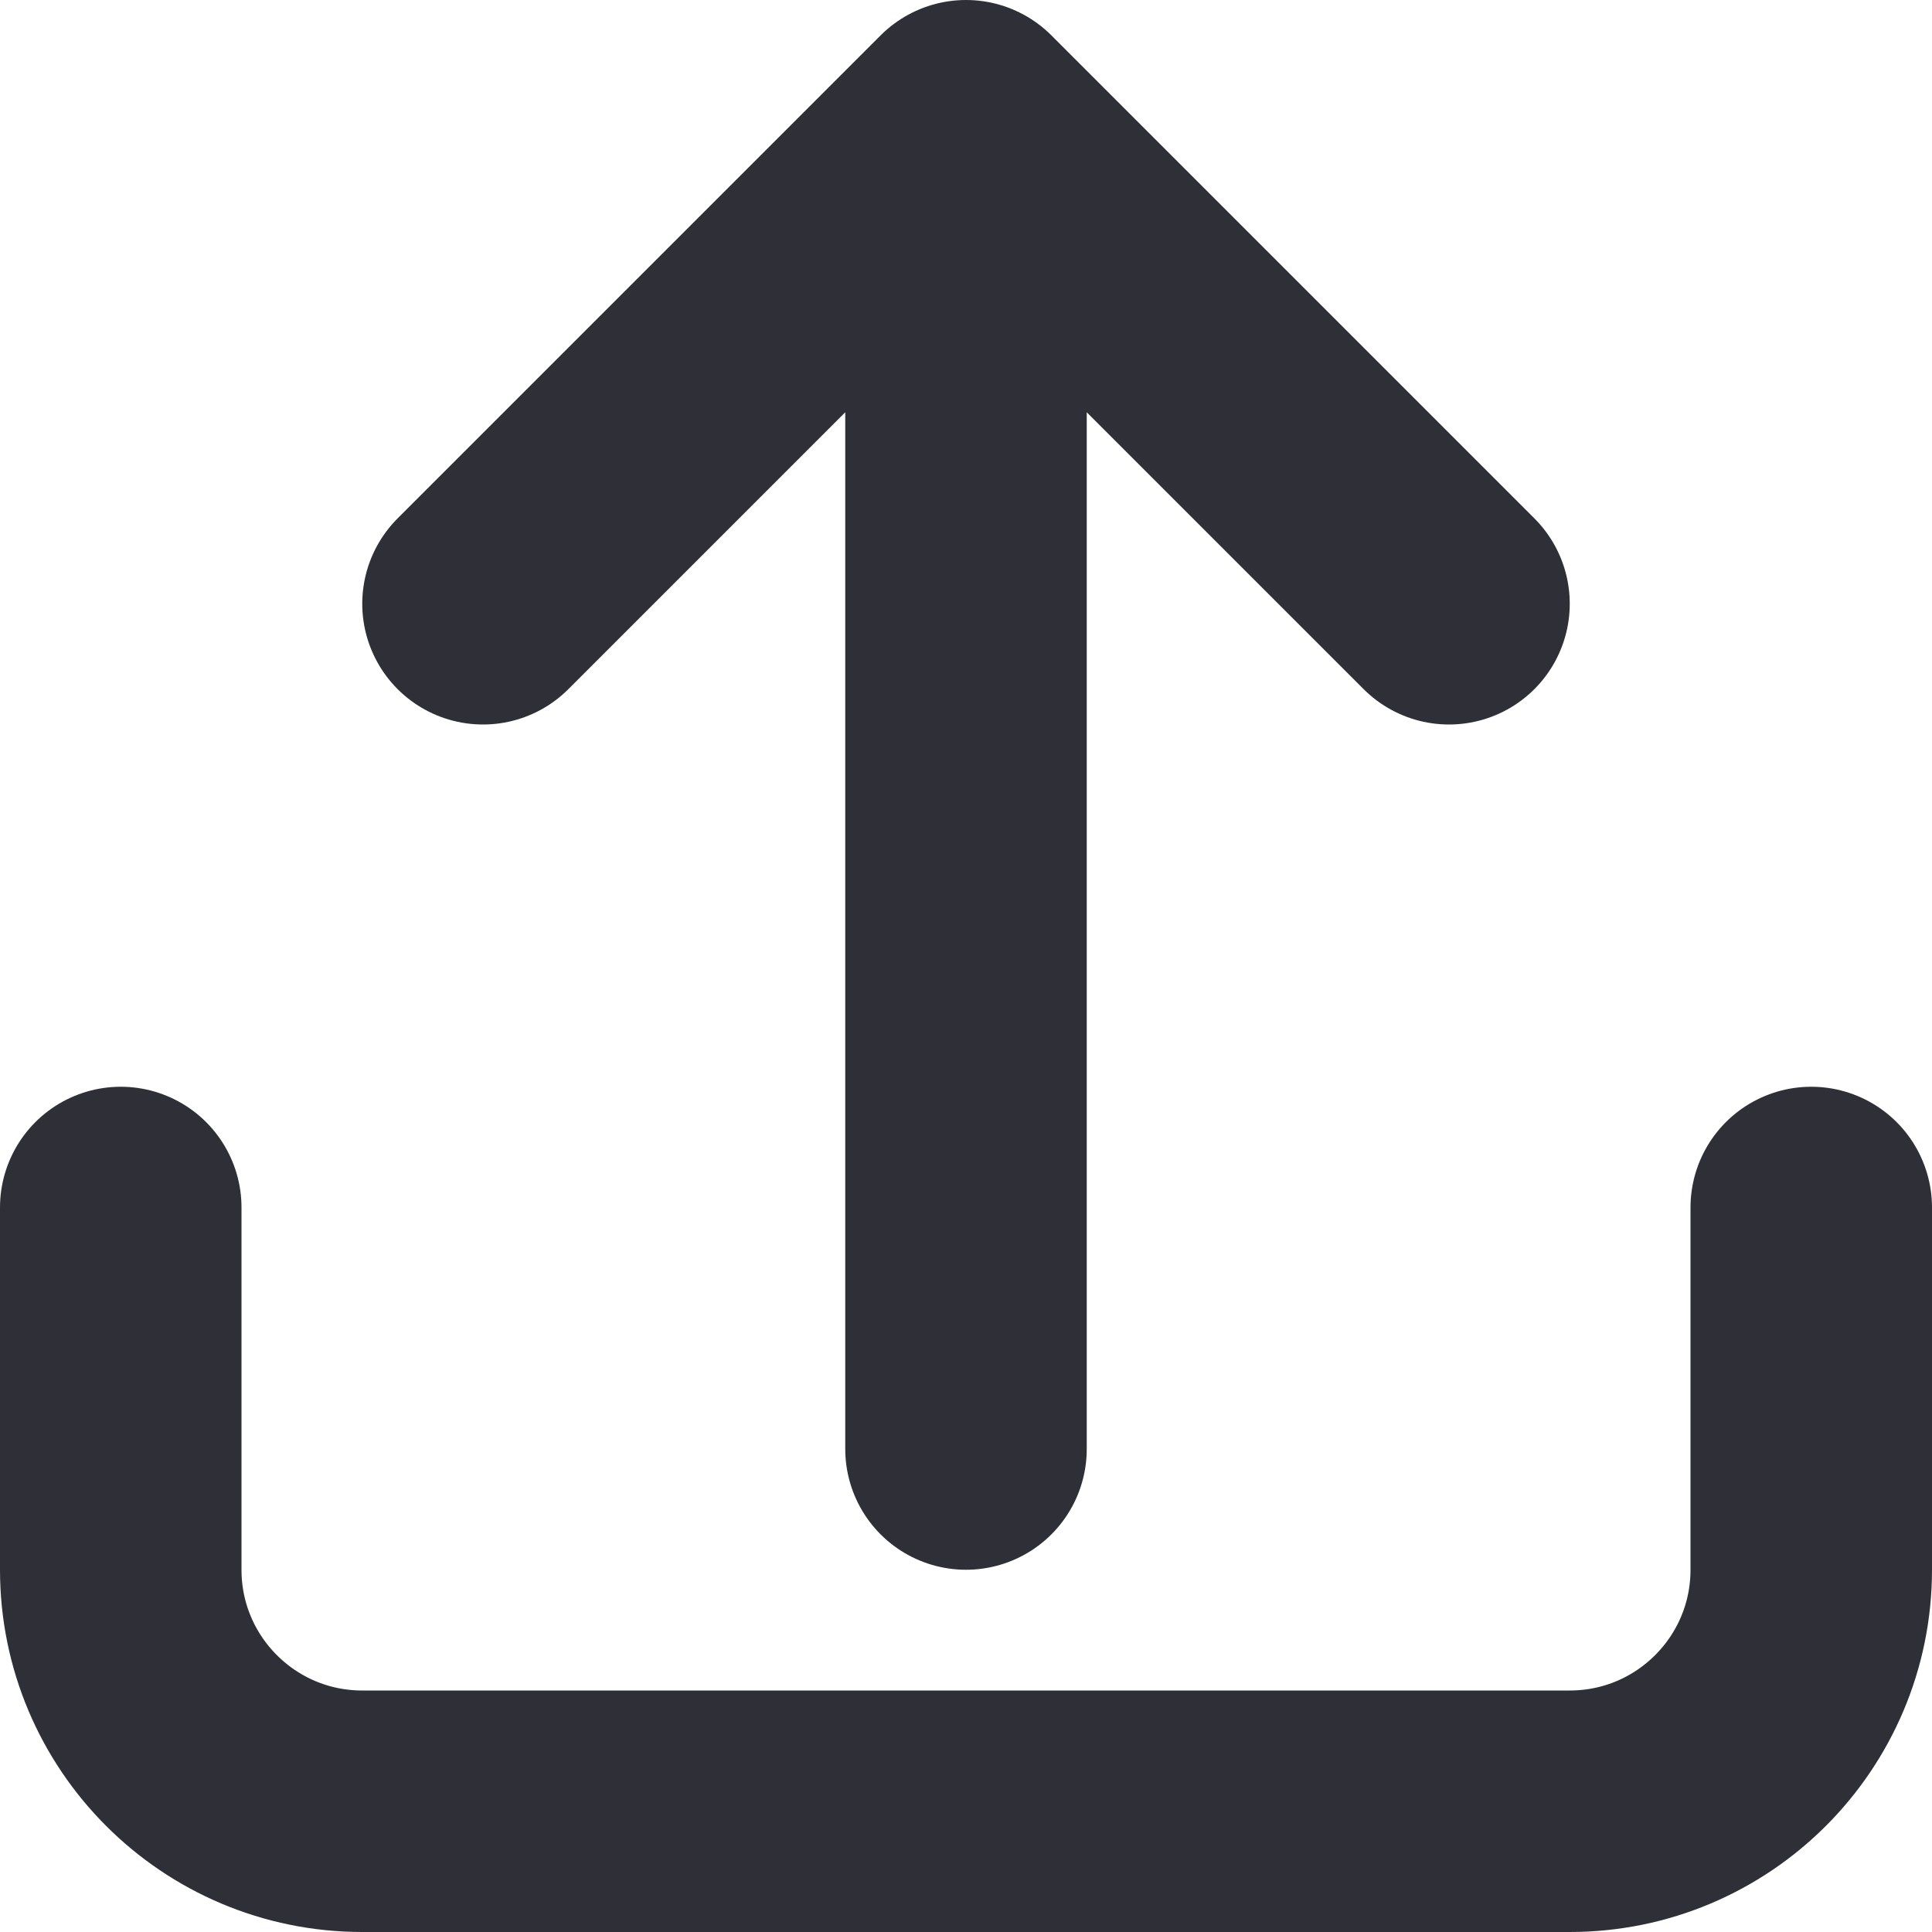
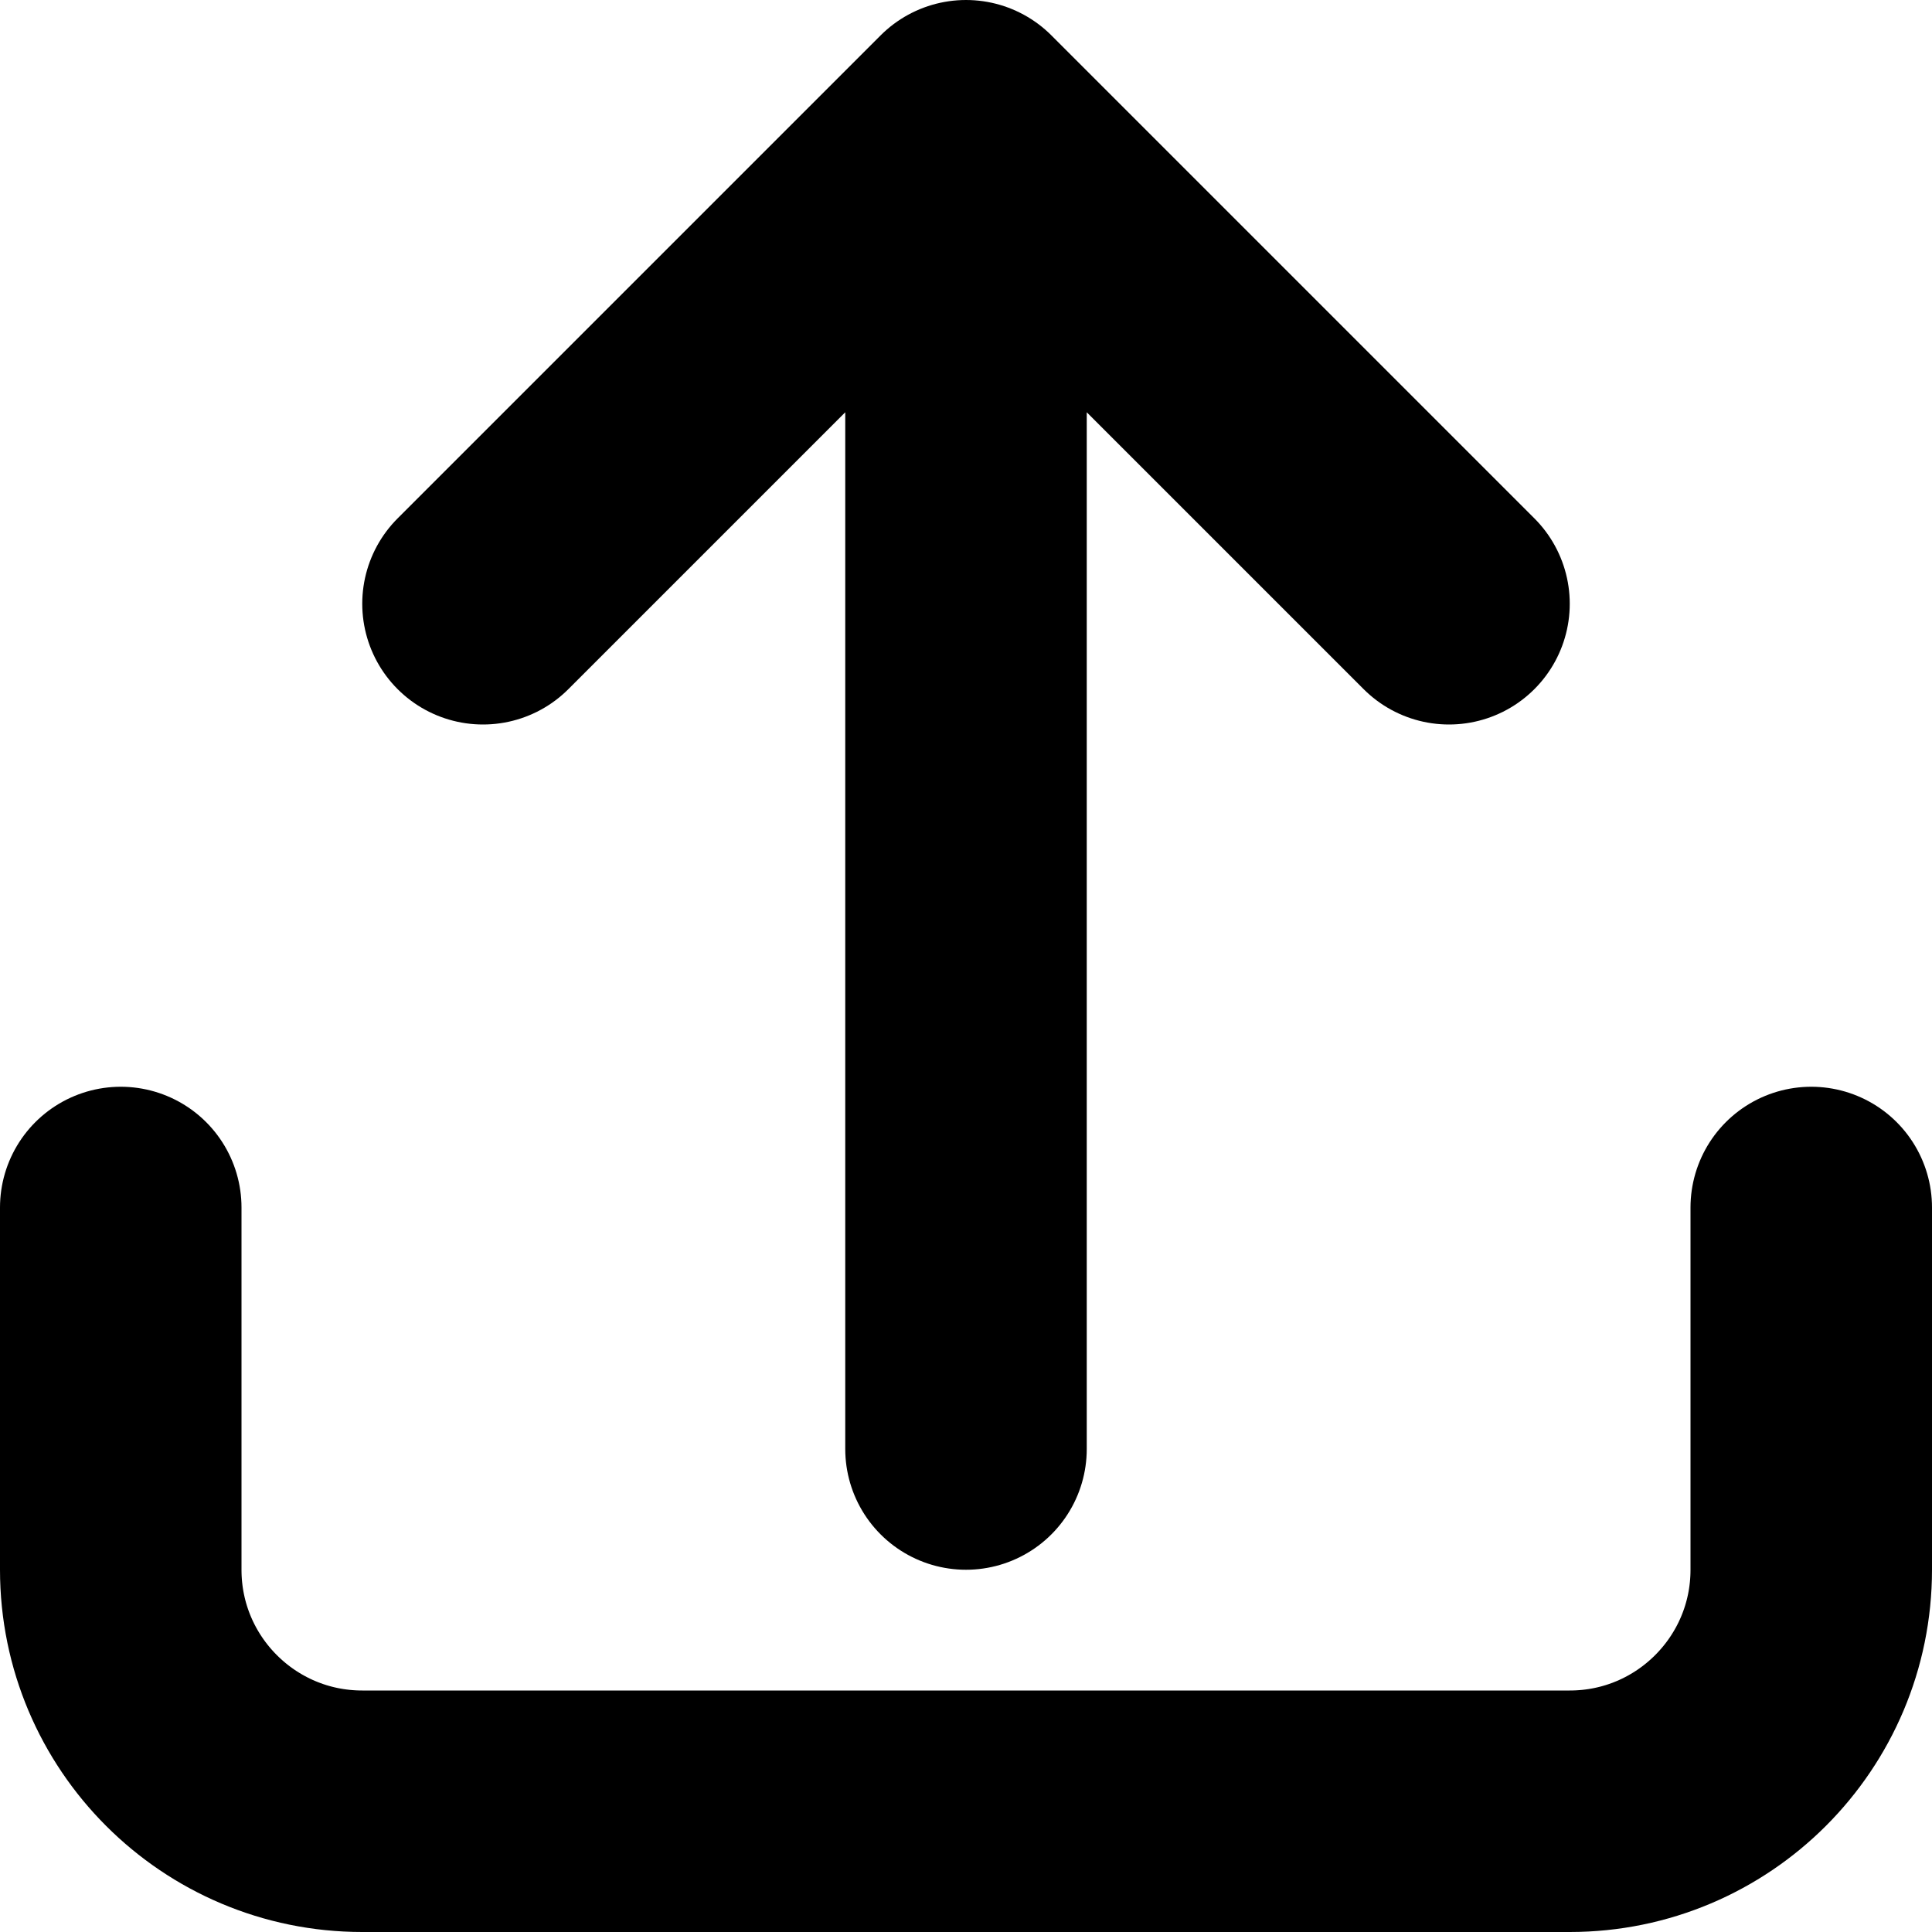
<svg xmlns="http://www.w3.org/2000/svg" width="16" height="16" fill="none" viewBox="0 0 16 16">
-   <path stroke="#2F2F38" stroke-linecap="round" stroke-linejoin="round" stroke-width="2" d="M8 12V1m0 0L4 5m4-4 4 4m3 5v3a2 2 0 0 1-2 2H3a2 2 0 0 1-2-2v-3" />
+   <path stroke="currentColor" stroke-linecap="round" stroke-linejoin="round" stroke-width="2" d="M8 12V1m0 0L4 5m4-4 4 4m3 5v3a2 2 0 0 1-2 2H3a2 2 0 0 1-2-2v-3" />
</svg>
